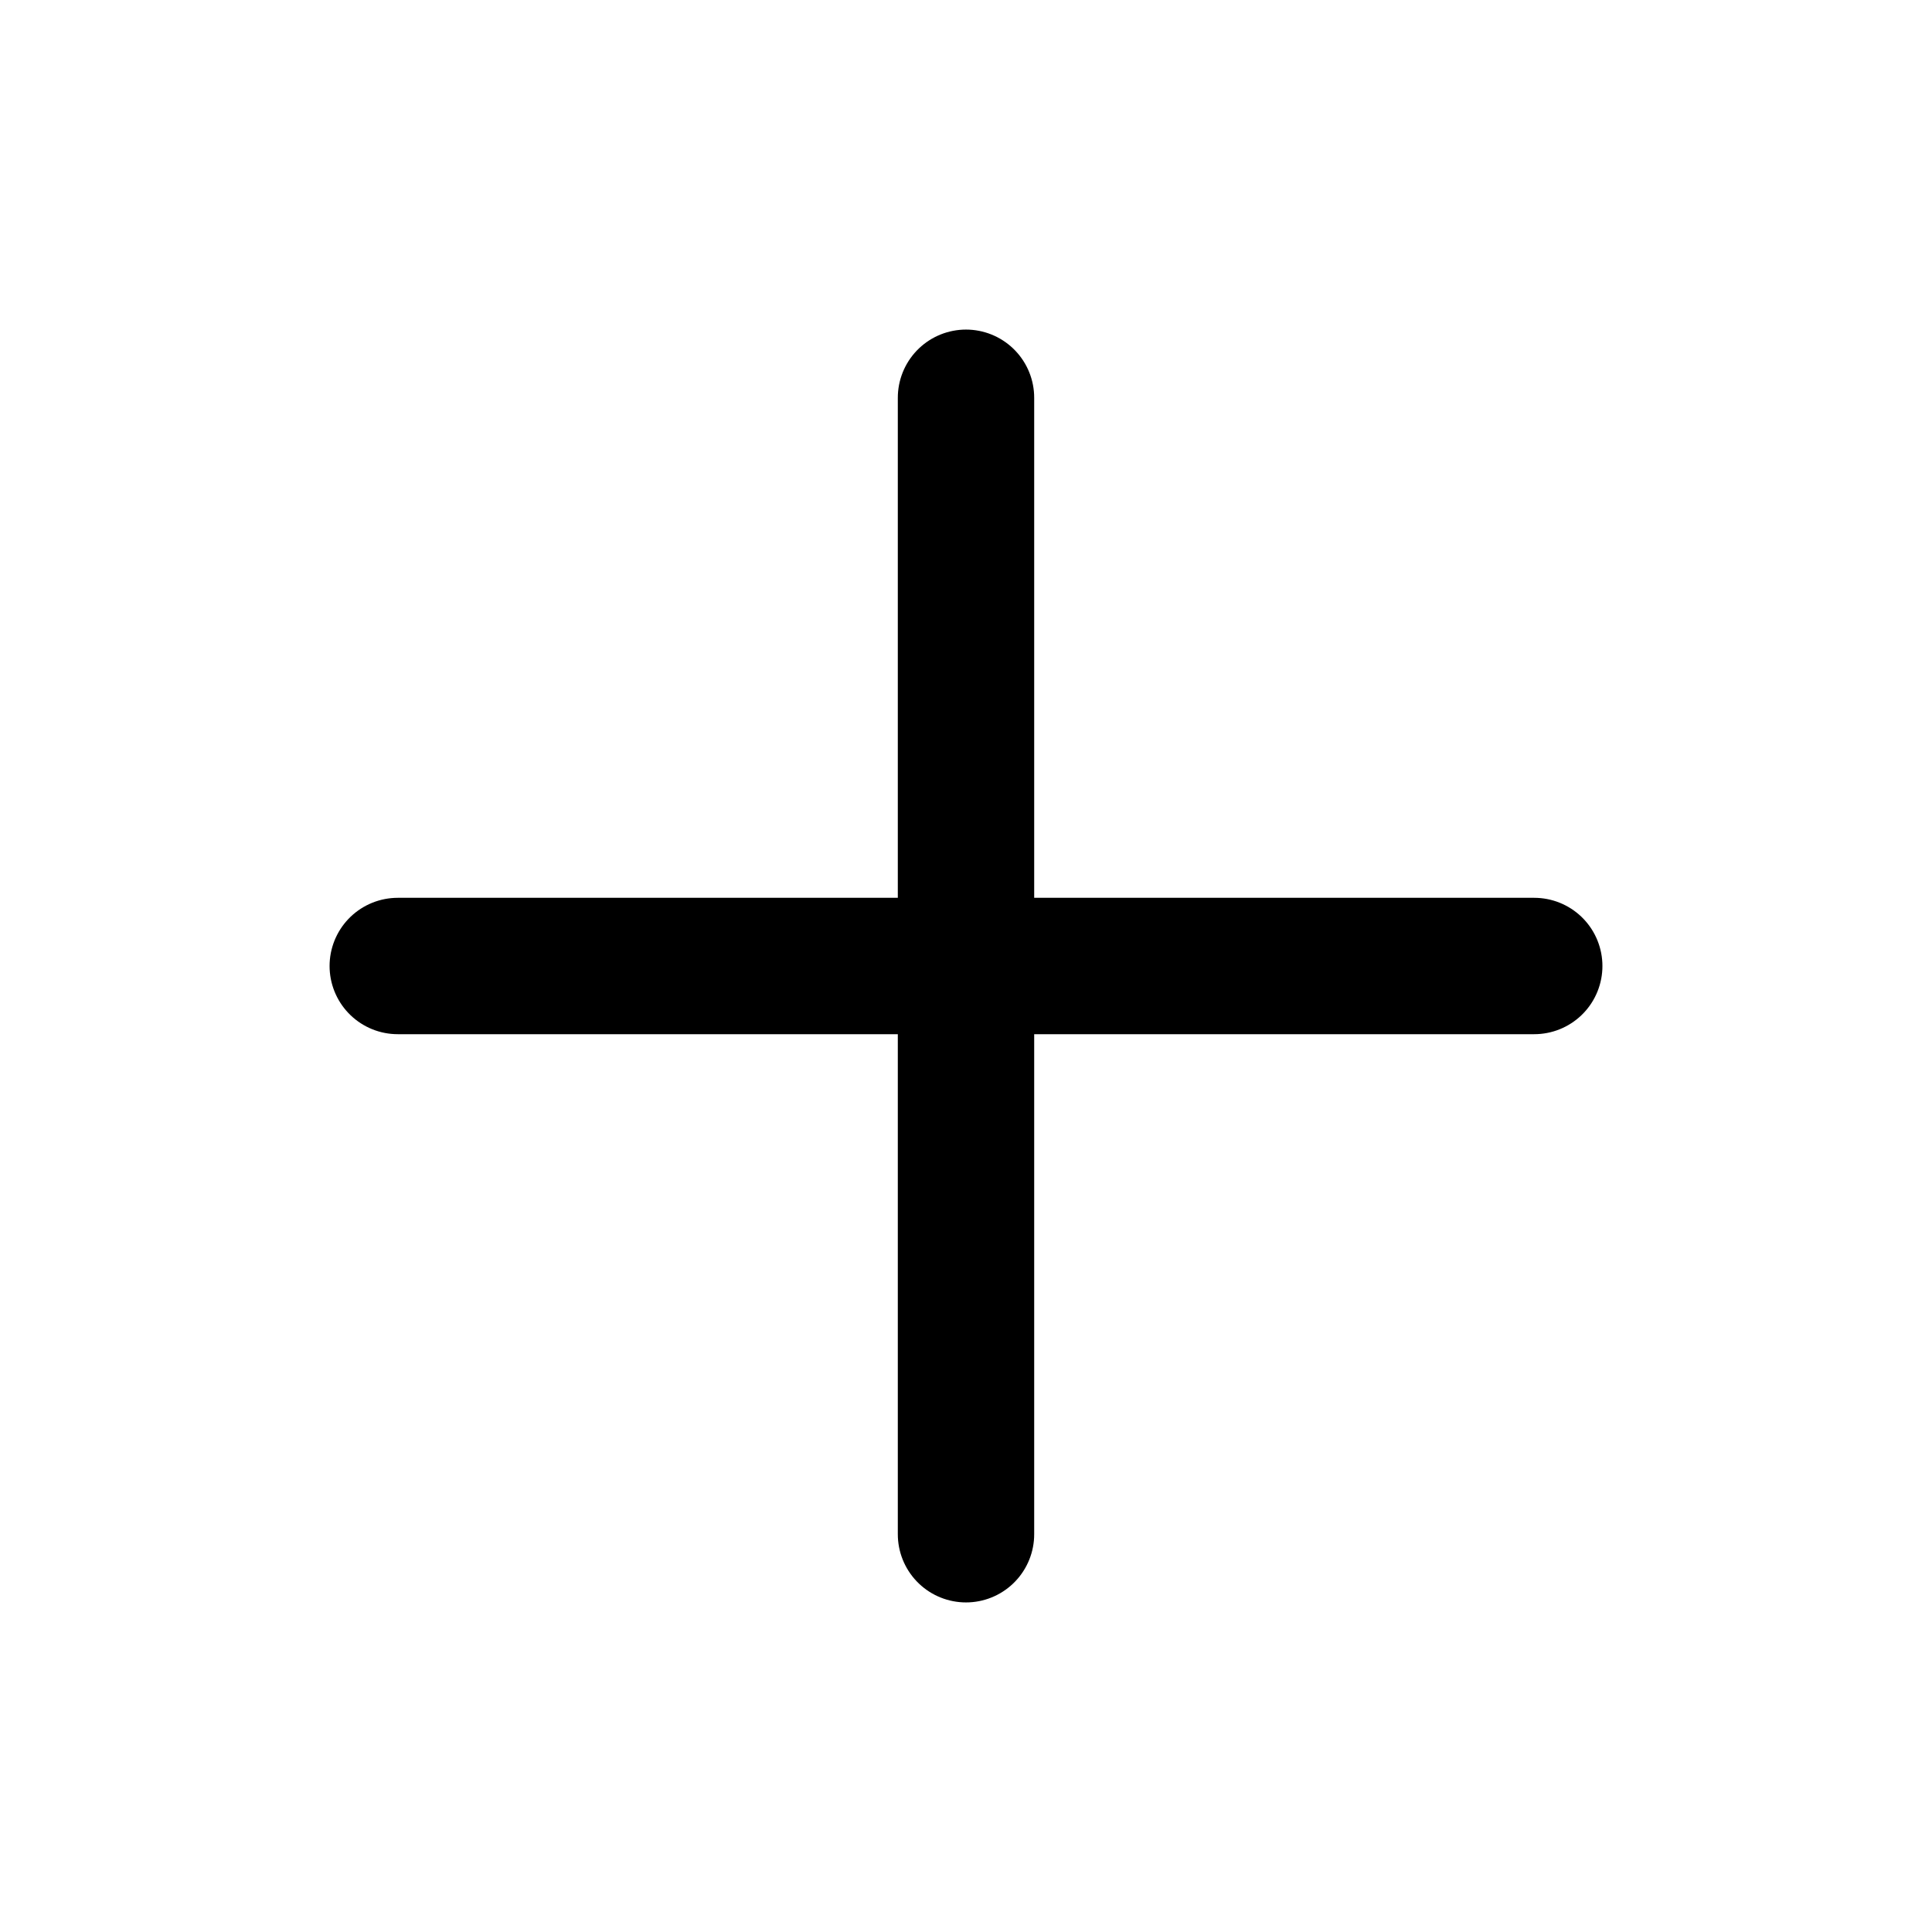
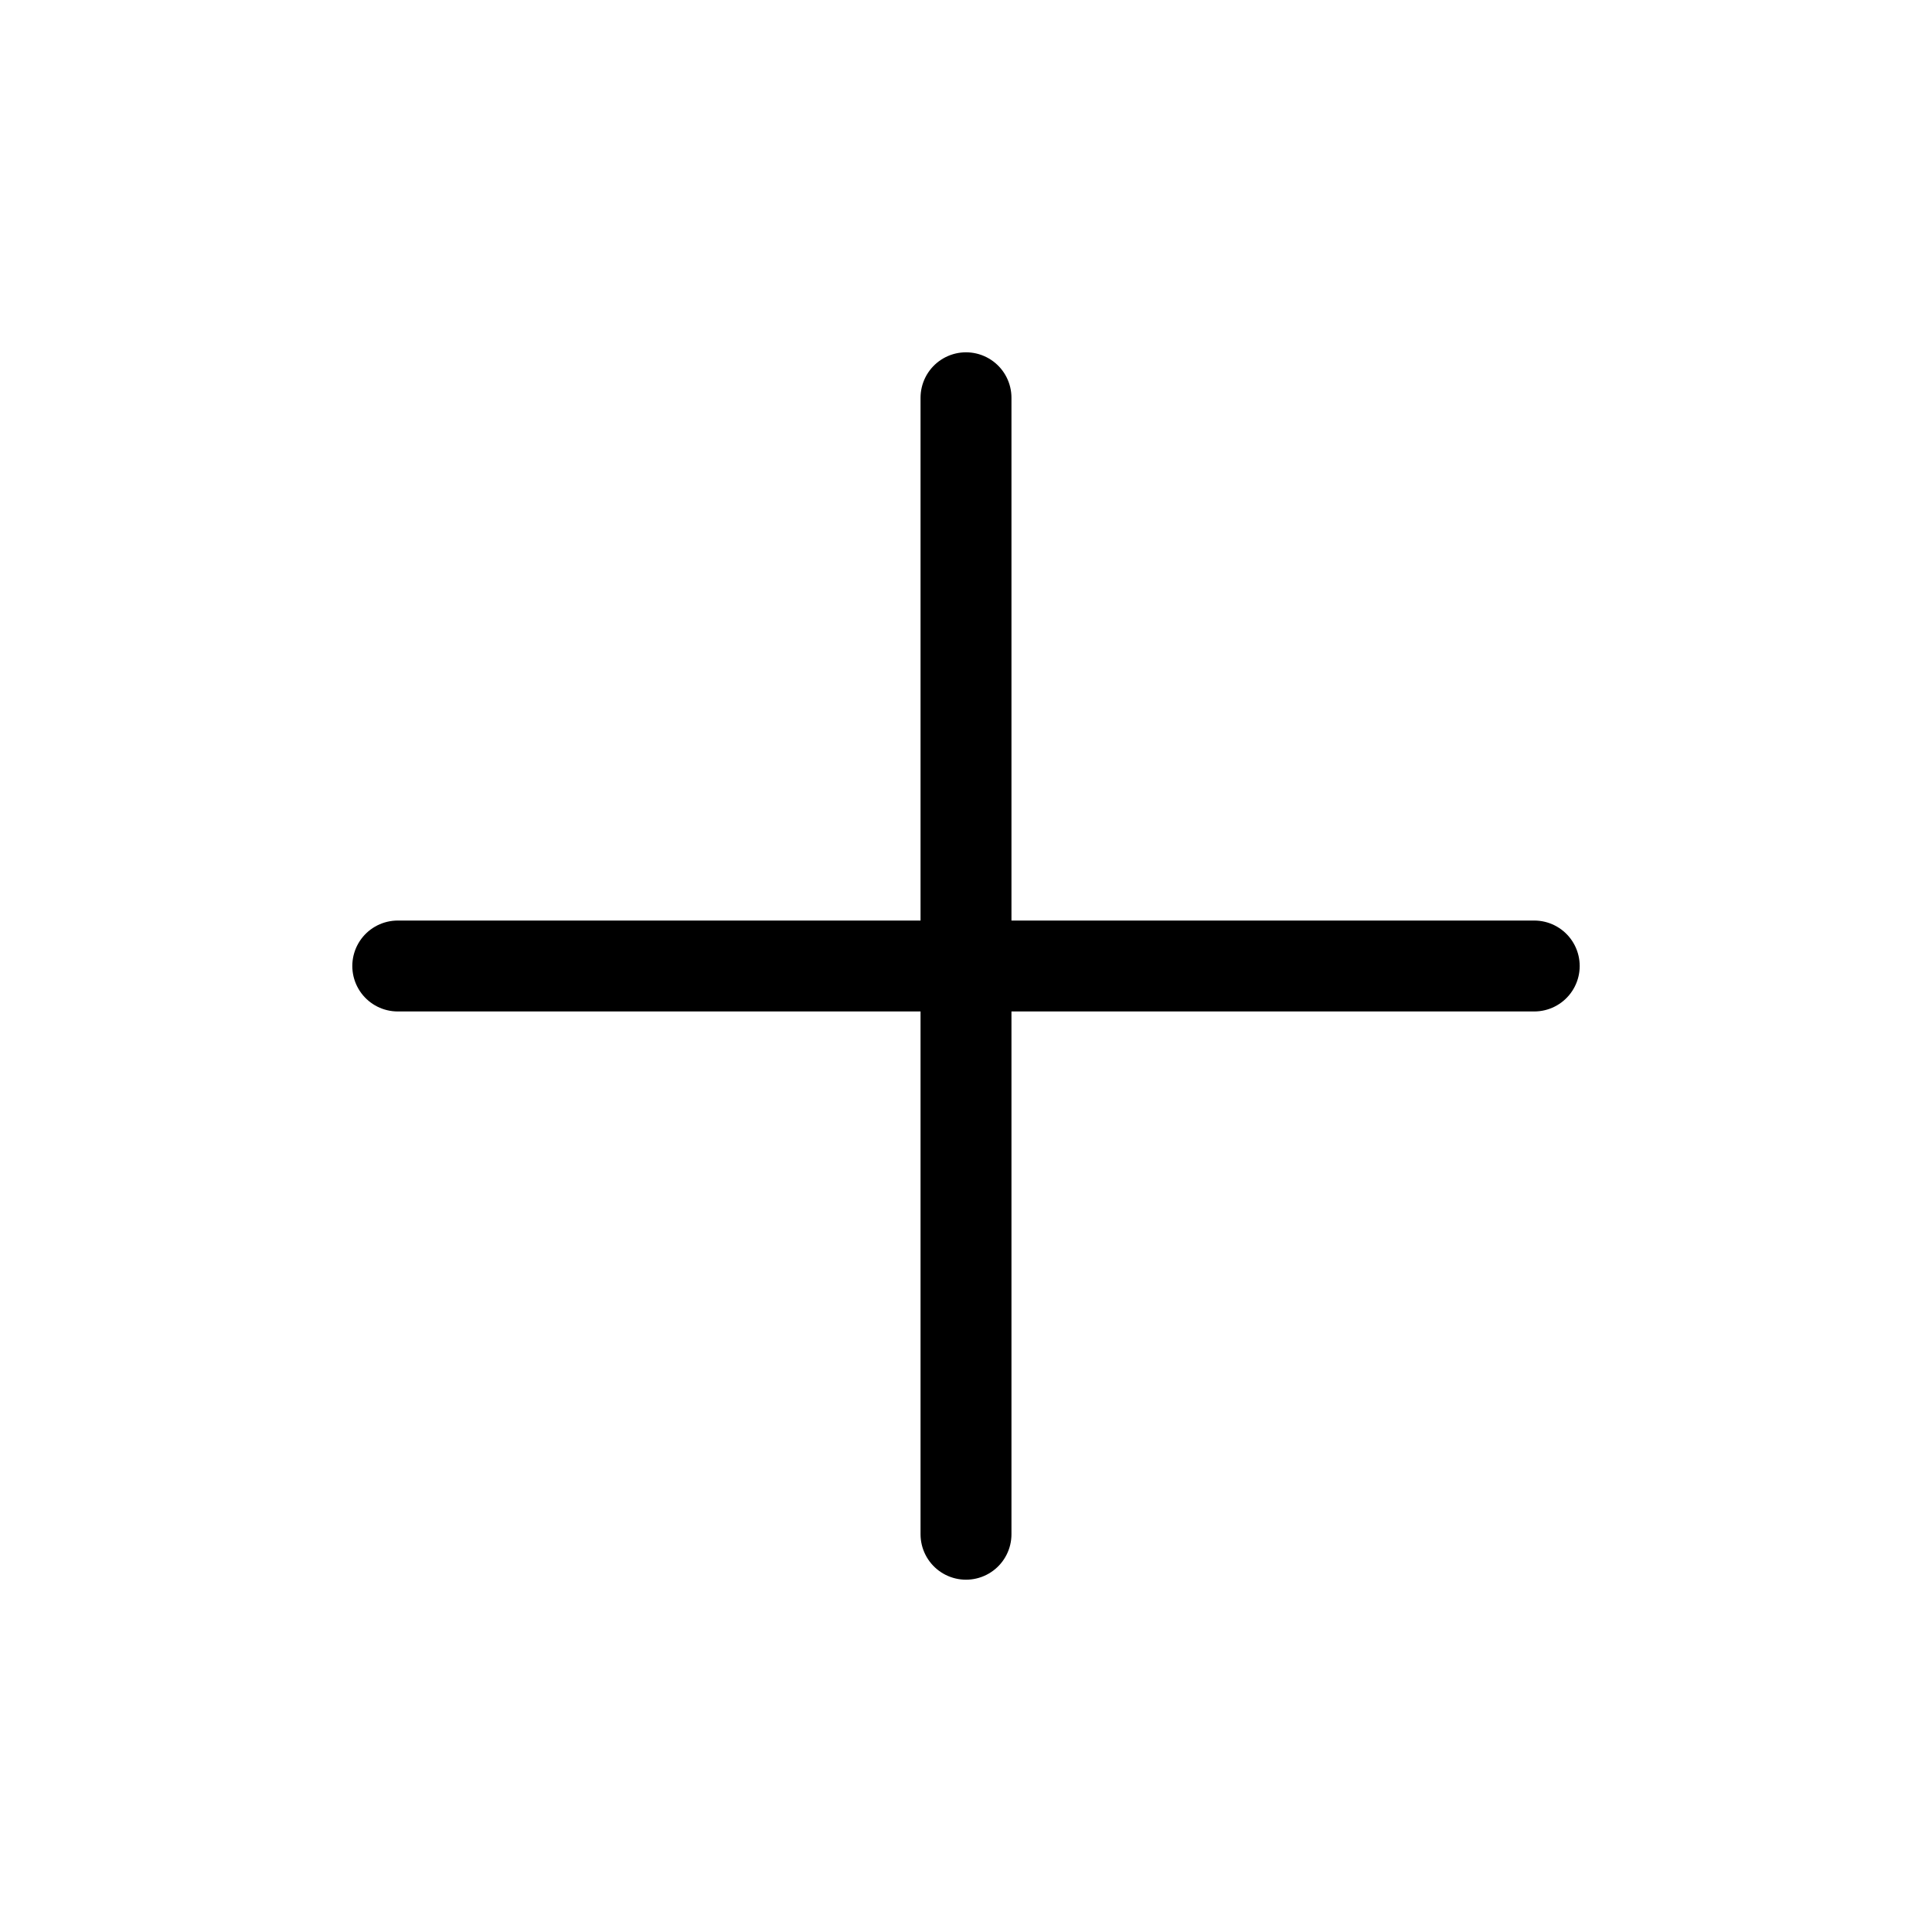
<svg xmlns="http://www.w3.org/2000/svg" width="34" height="34" viewBox="0 0 34 34" fill="none">
-   <path d="M17 7V27" stroke="currentColor" stroke-width="2.4" stroke-linecap="round" stroke-linejoin="round" />
-   <path d="M7 17H27" stroke="currentColor" stroke-width="2.4" stroke-linecap="round" stroke-linejoin="round" />
+   <path d="M17 7V27" stroke="currentColor" stroke-width="1.6" stroke-linecap="round" stroke-linejoin="round" />
+   <path d="M7 17H27" stroke="currentColor" stroke-width="1.6" stroke-linecap="round" stroke-linejoin="round" />
</svg>
